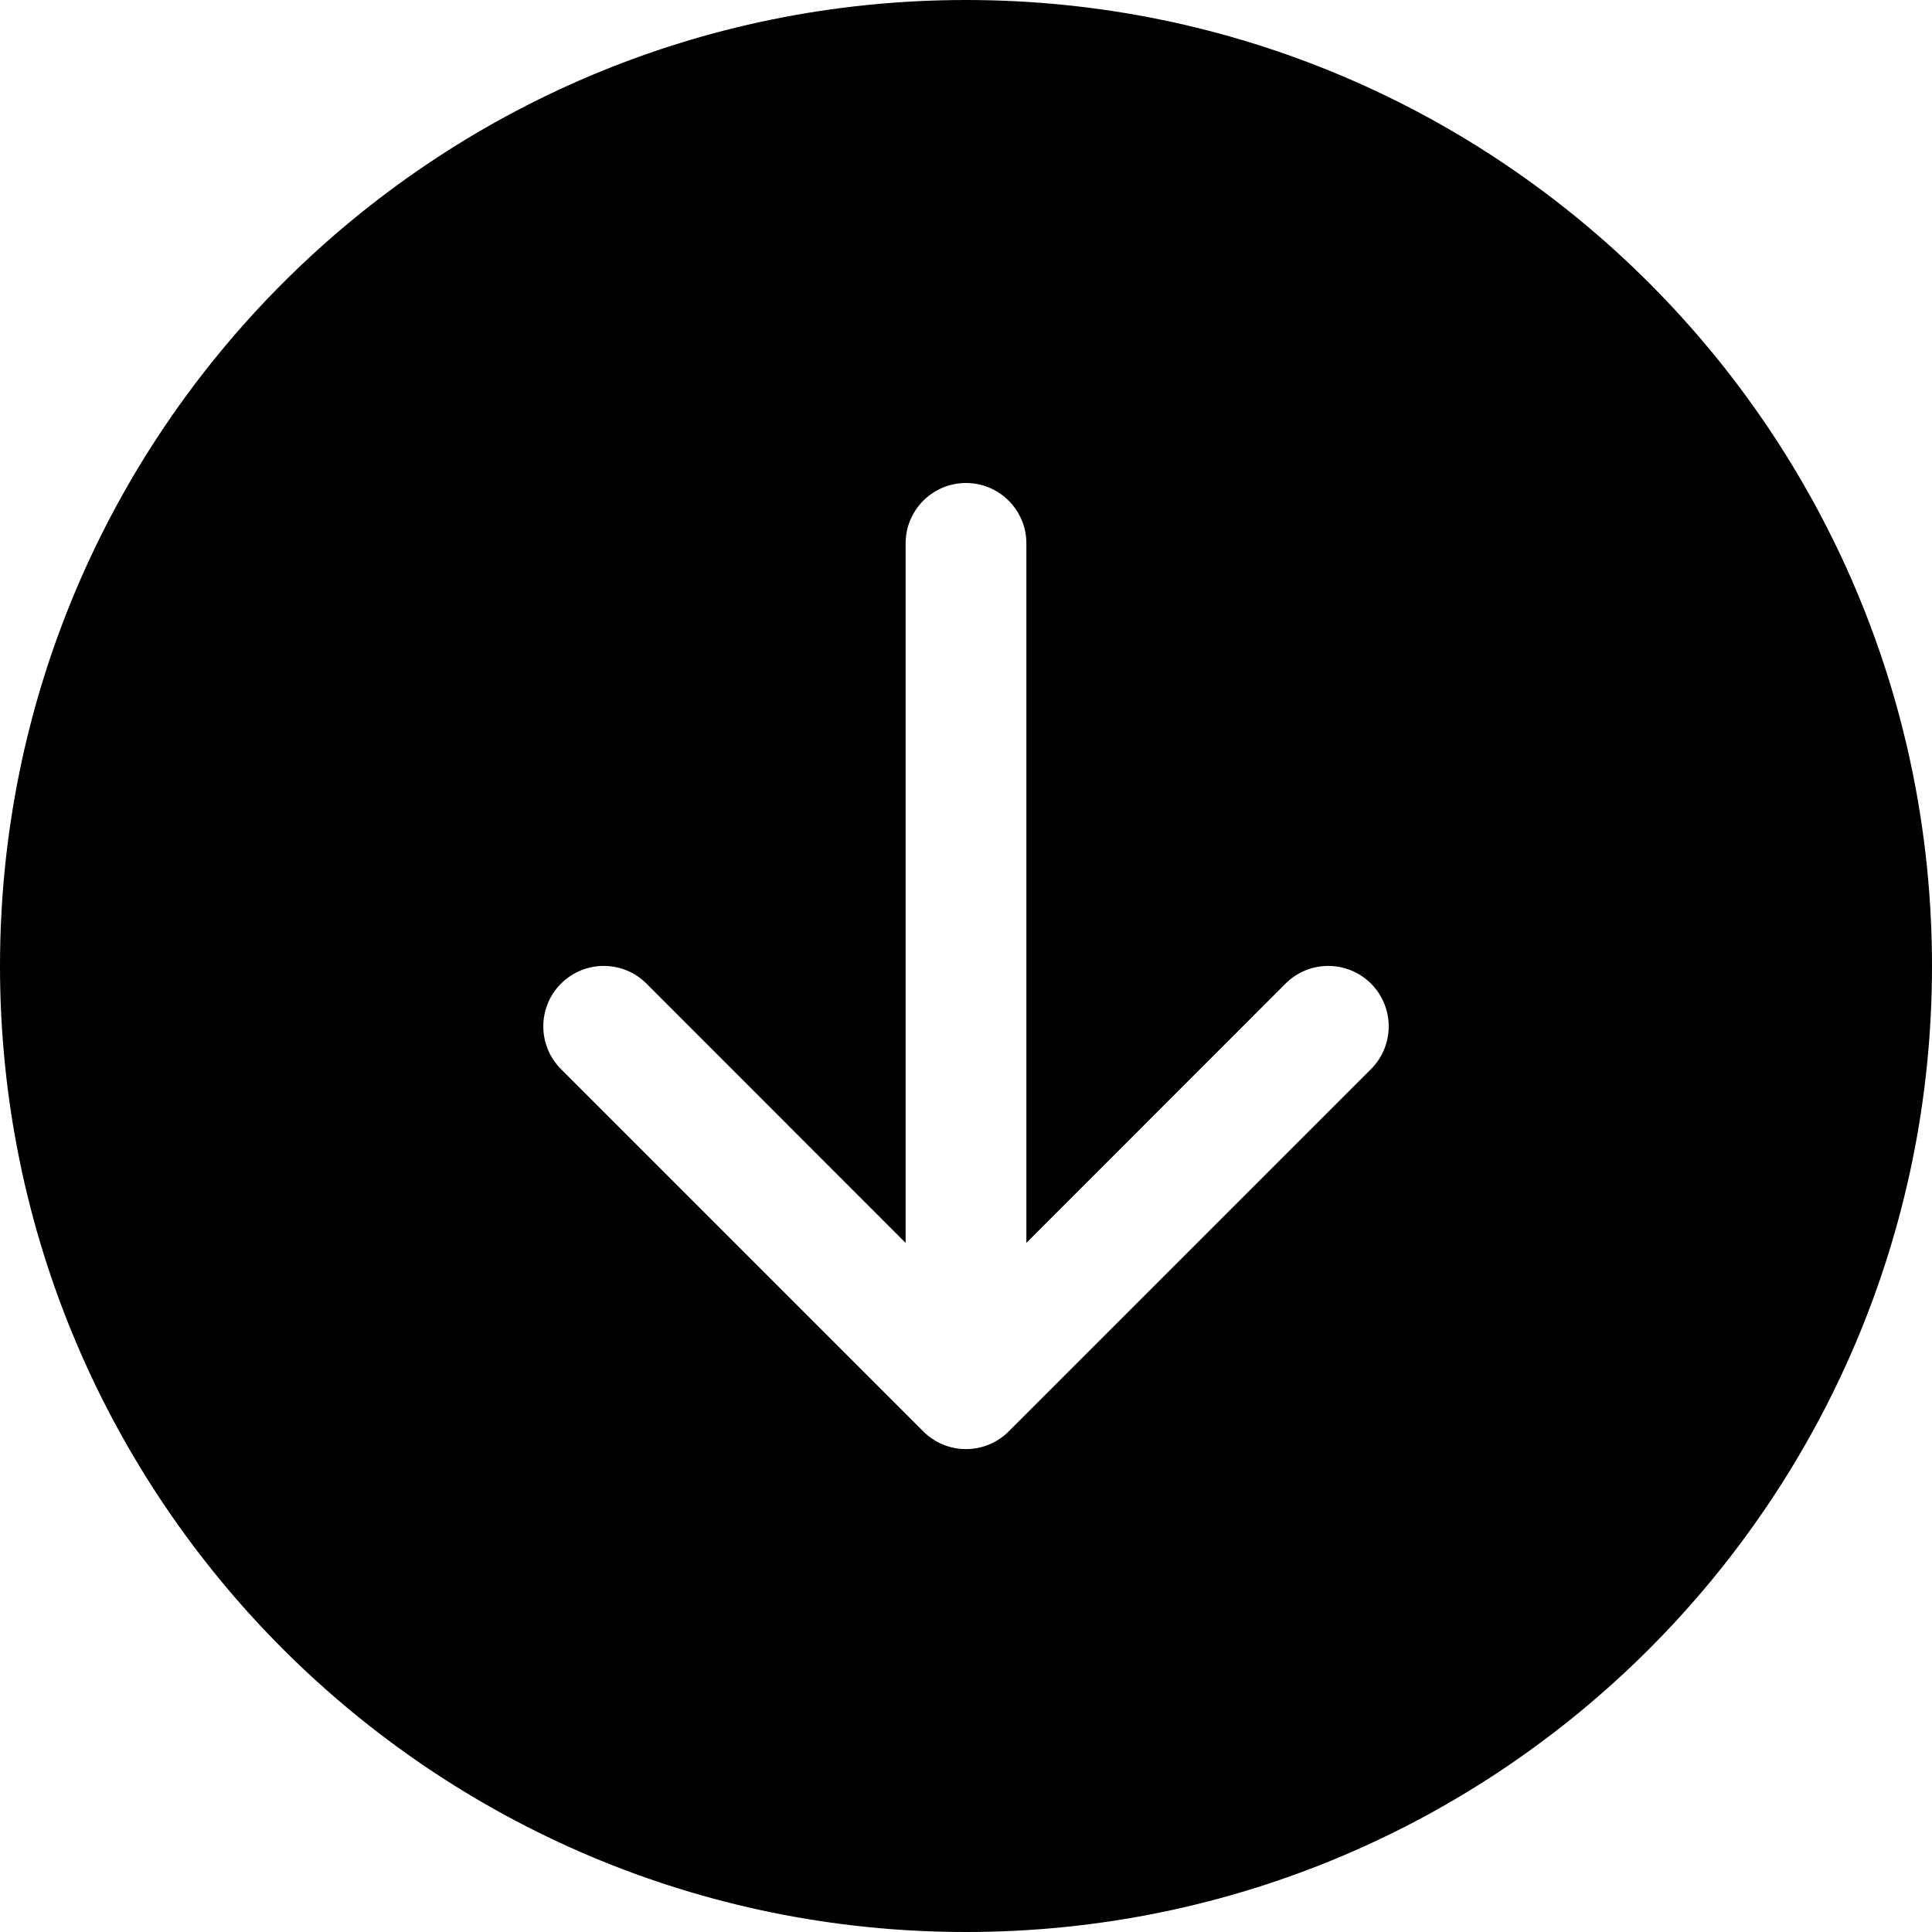
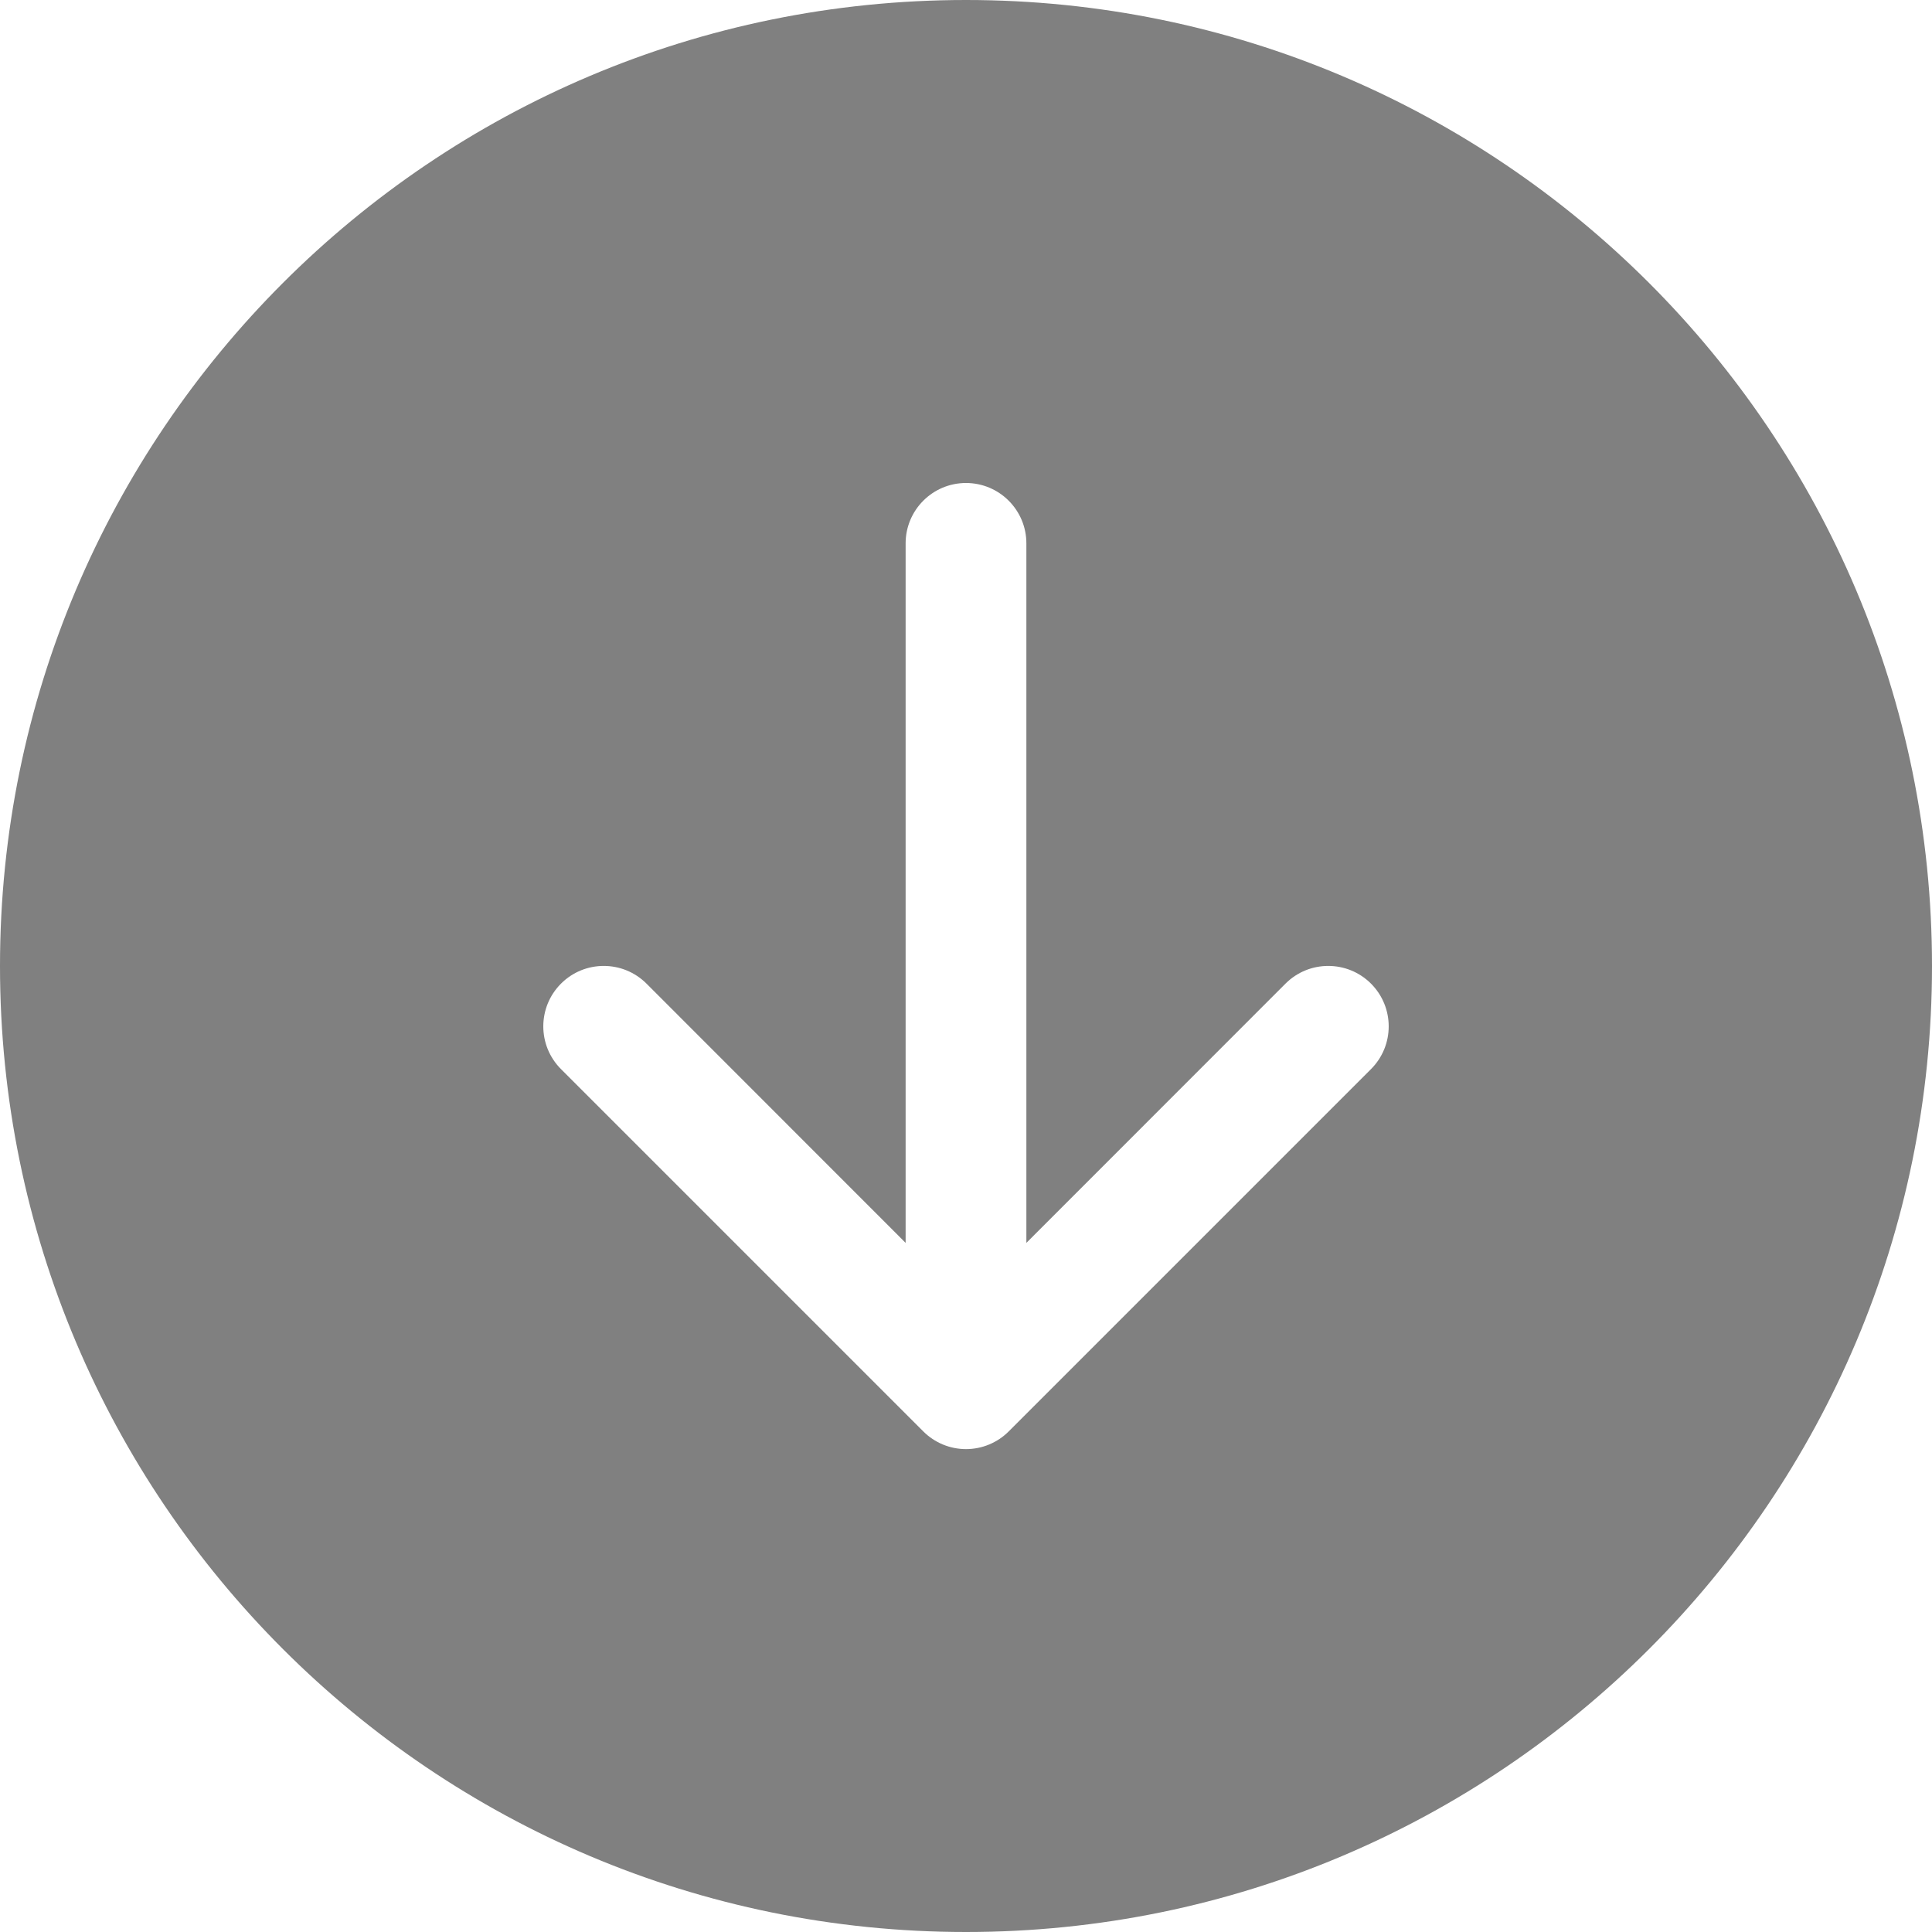
- <svg xmlns="http://www.w3.org/2000/svg" width="16" height="16" fill="currentColor" class="bi bi-arrow-down-circle-fill" viewBox="0 0 16 16">
+ <svg xmlns="http://www.w3.org/2000/svg" width="16" height="16" fill="gray" class="bi bi-arrow-down-circle-fill" viewBox="0 0 16 16">
  <path d="M16 8A8 8 0 1 1 0 8a8 8 0 0 1 16 0zM8.5 4.5a.5.5 0 0 0-1 0v5.793L5.354 8.146a.5.5 0 1 0-.708.708l3 3a.5.5 0 0 0 .708 0l3-3a.5.5 0 0 0-.708-.708L8.5 10.293V4.5z" />
</svg>
